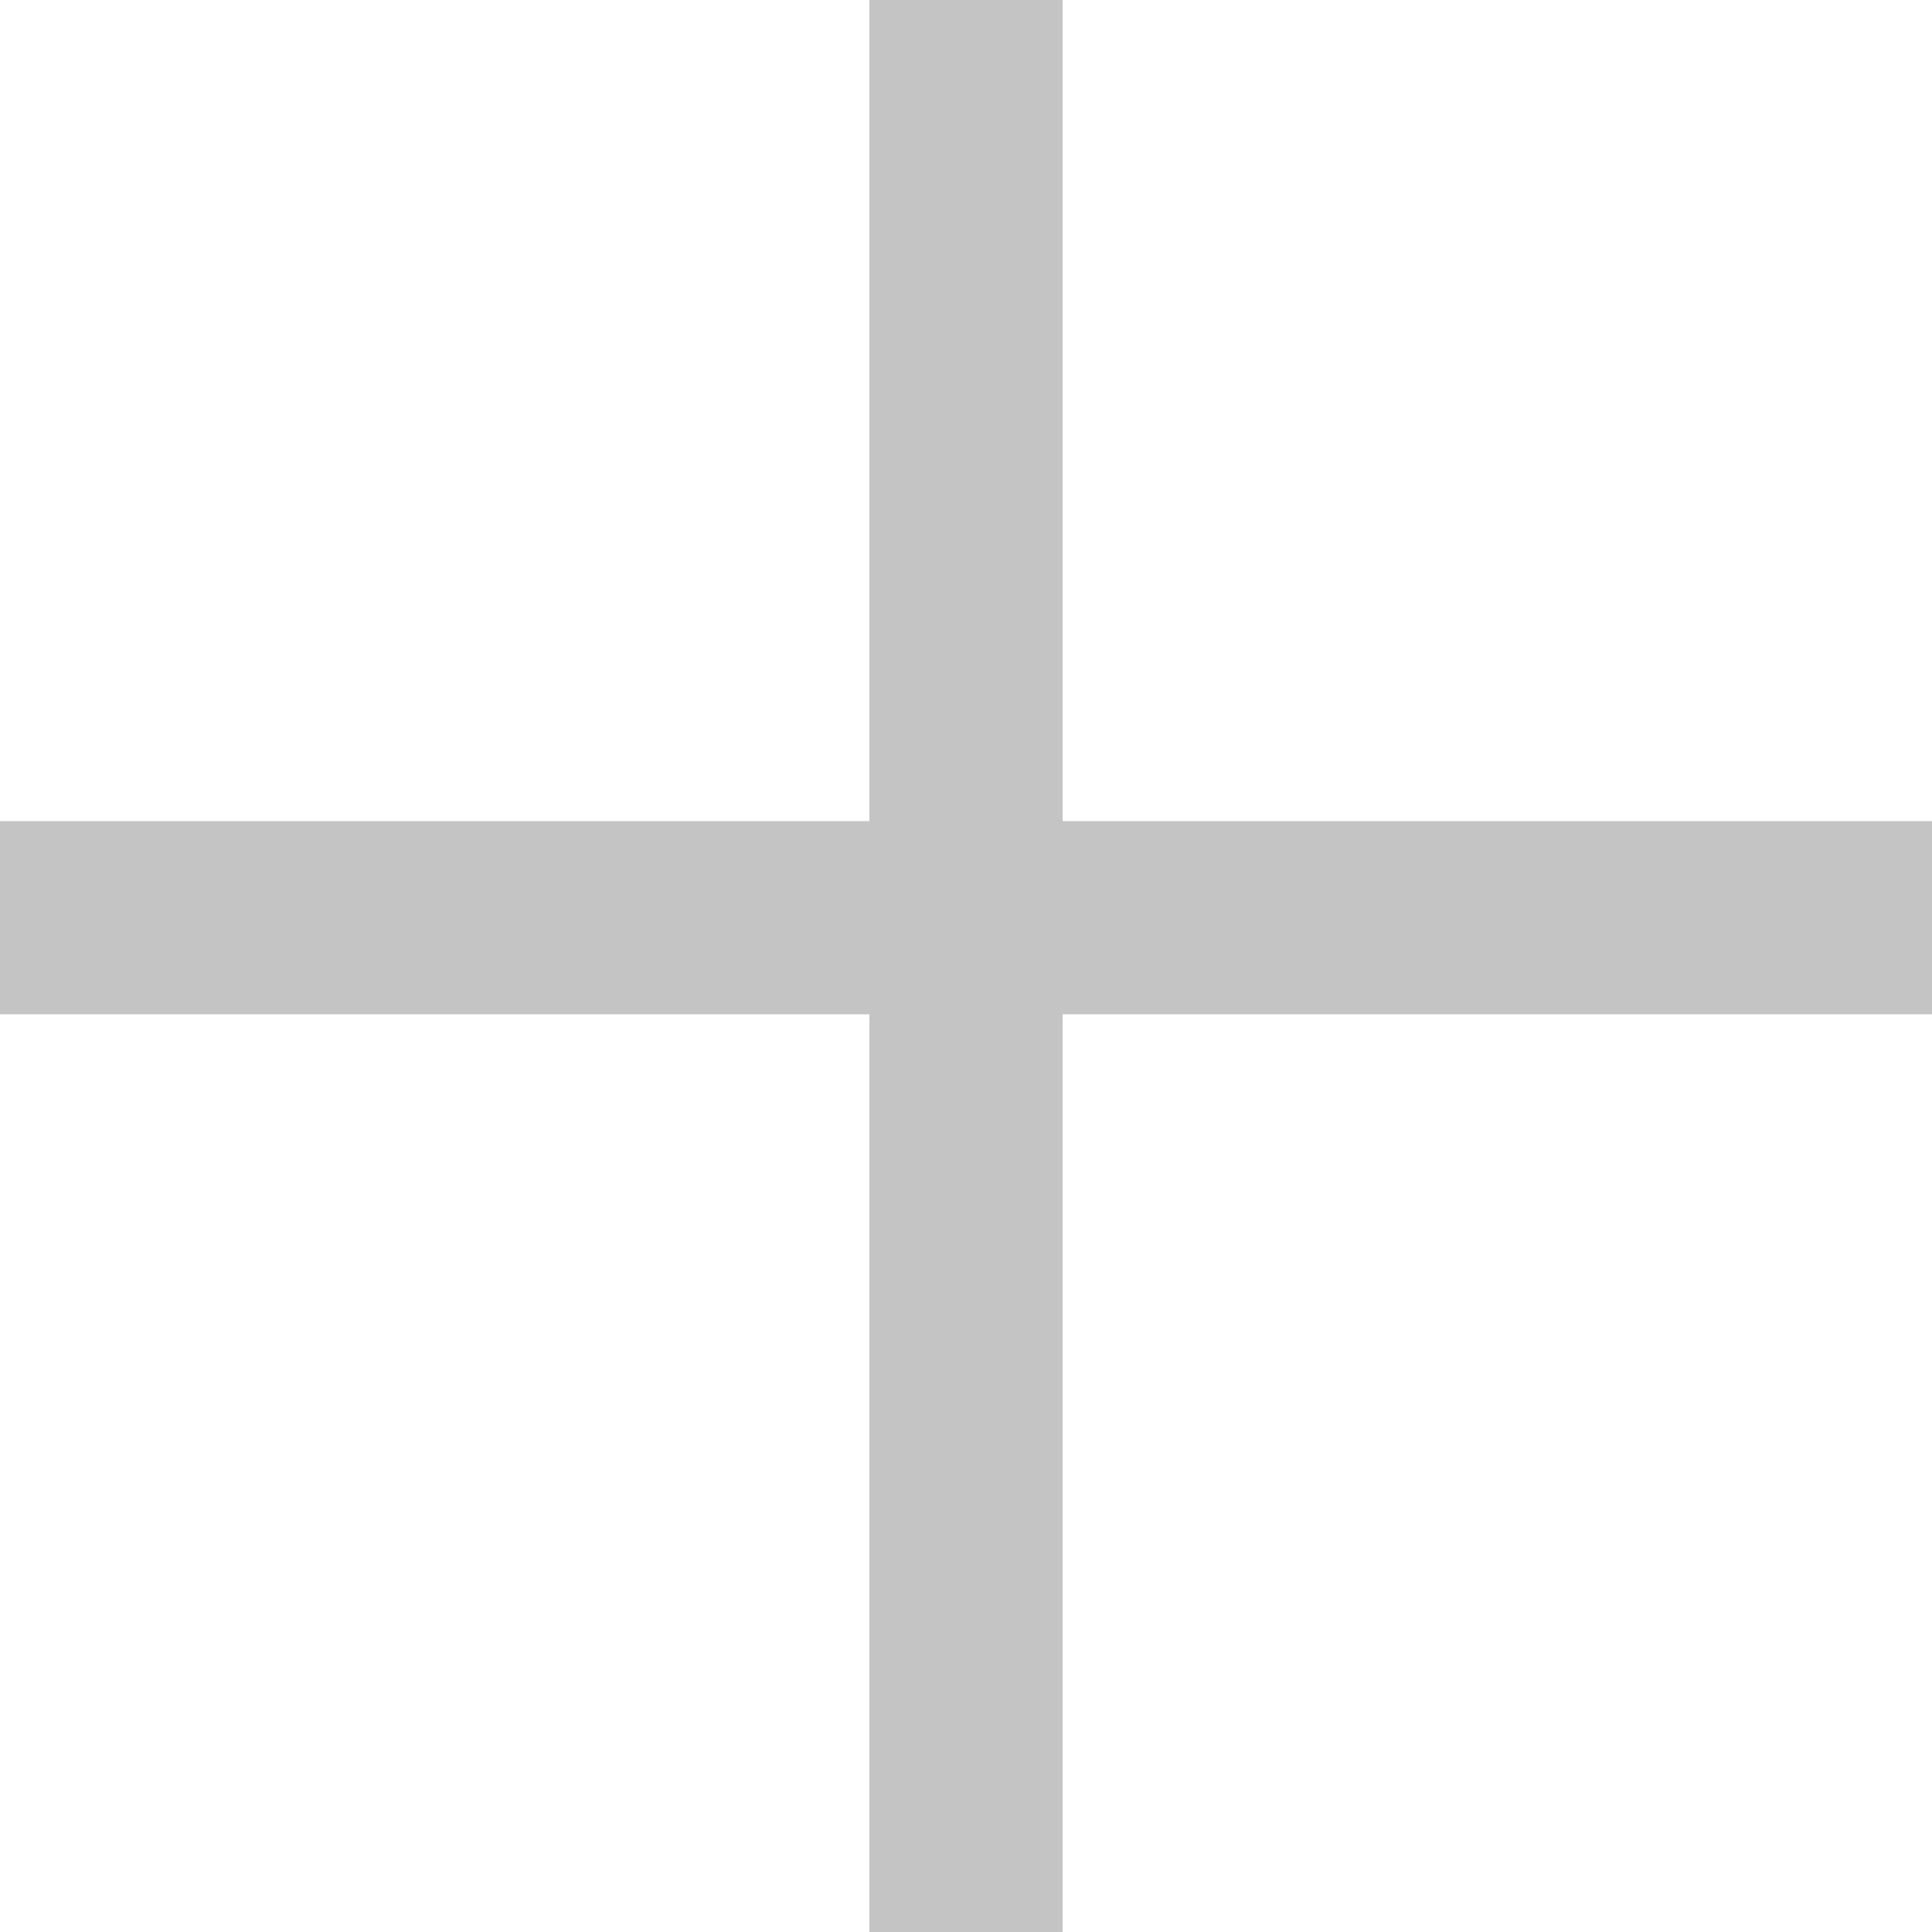
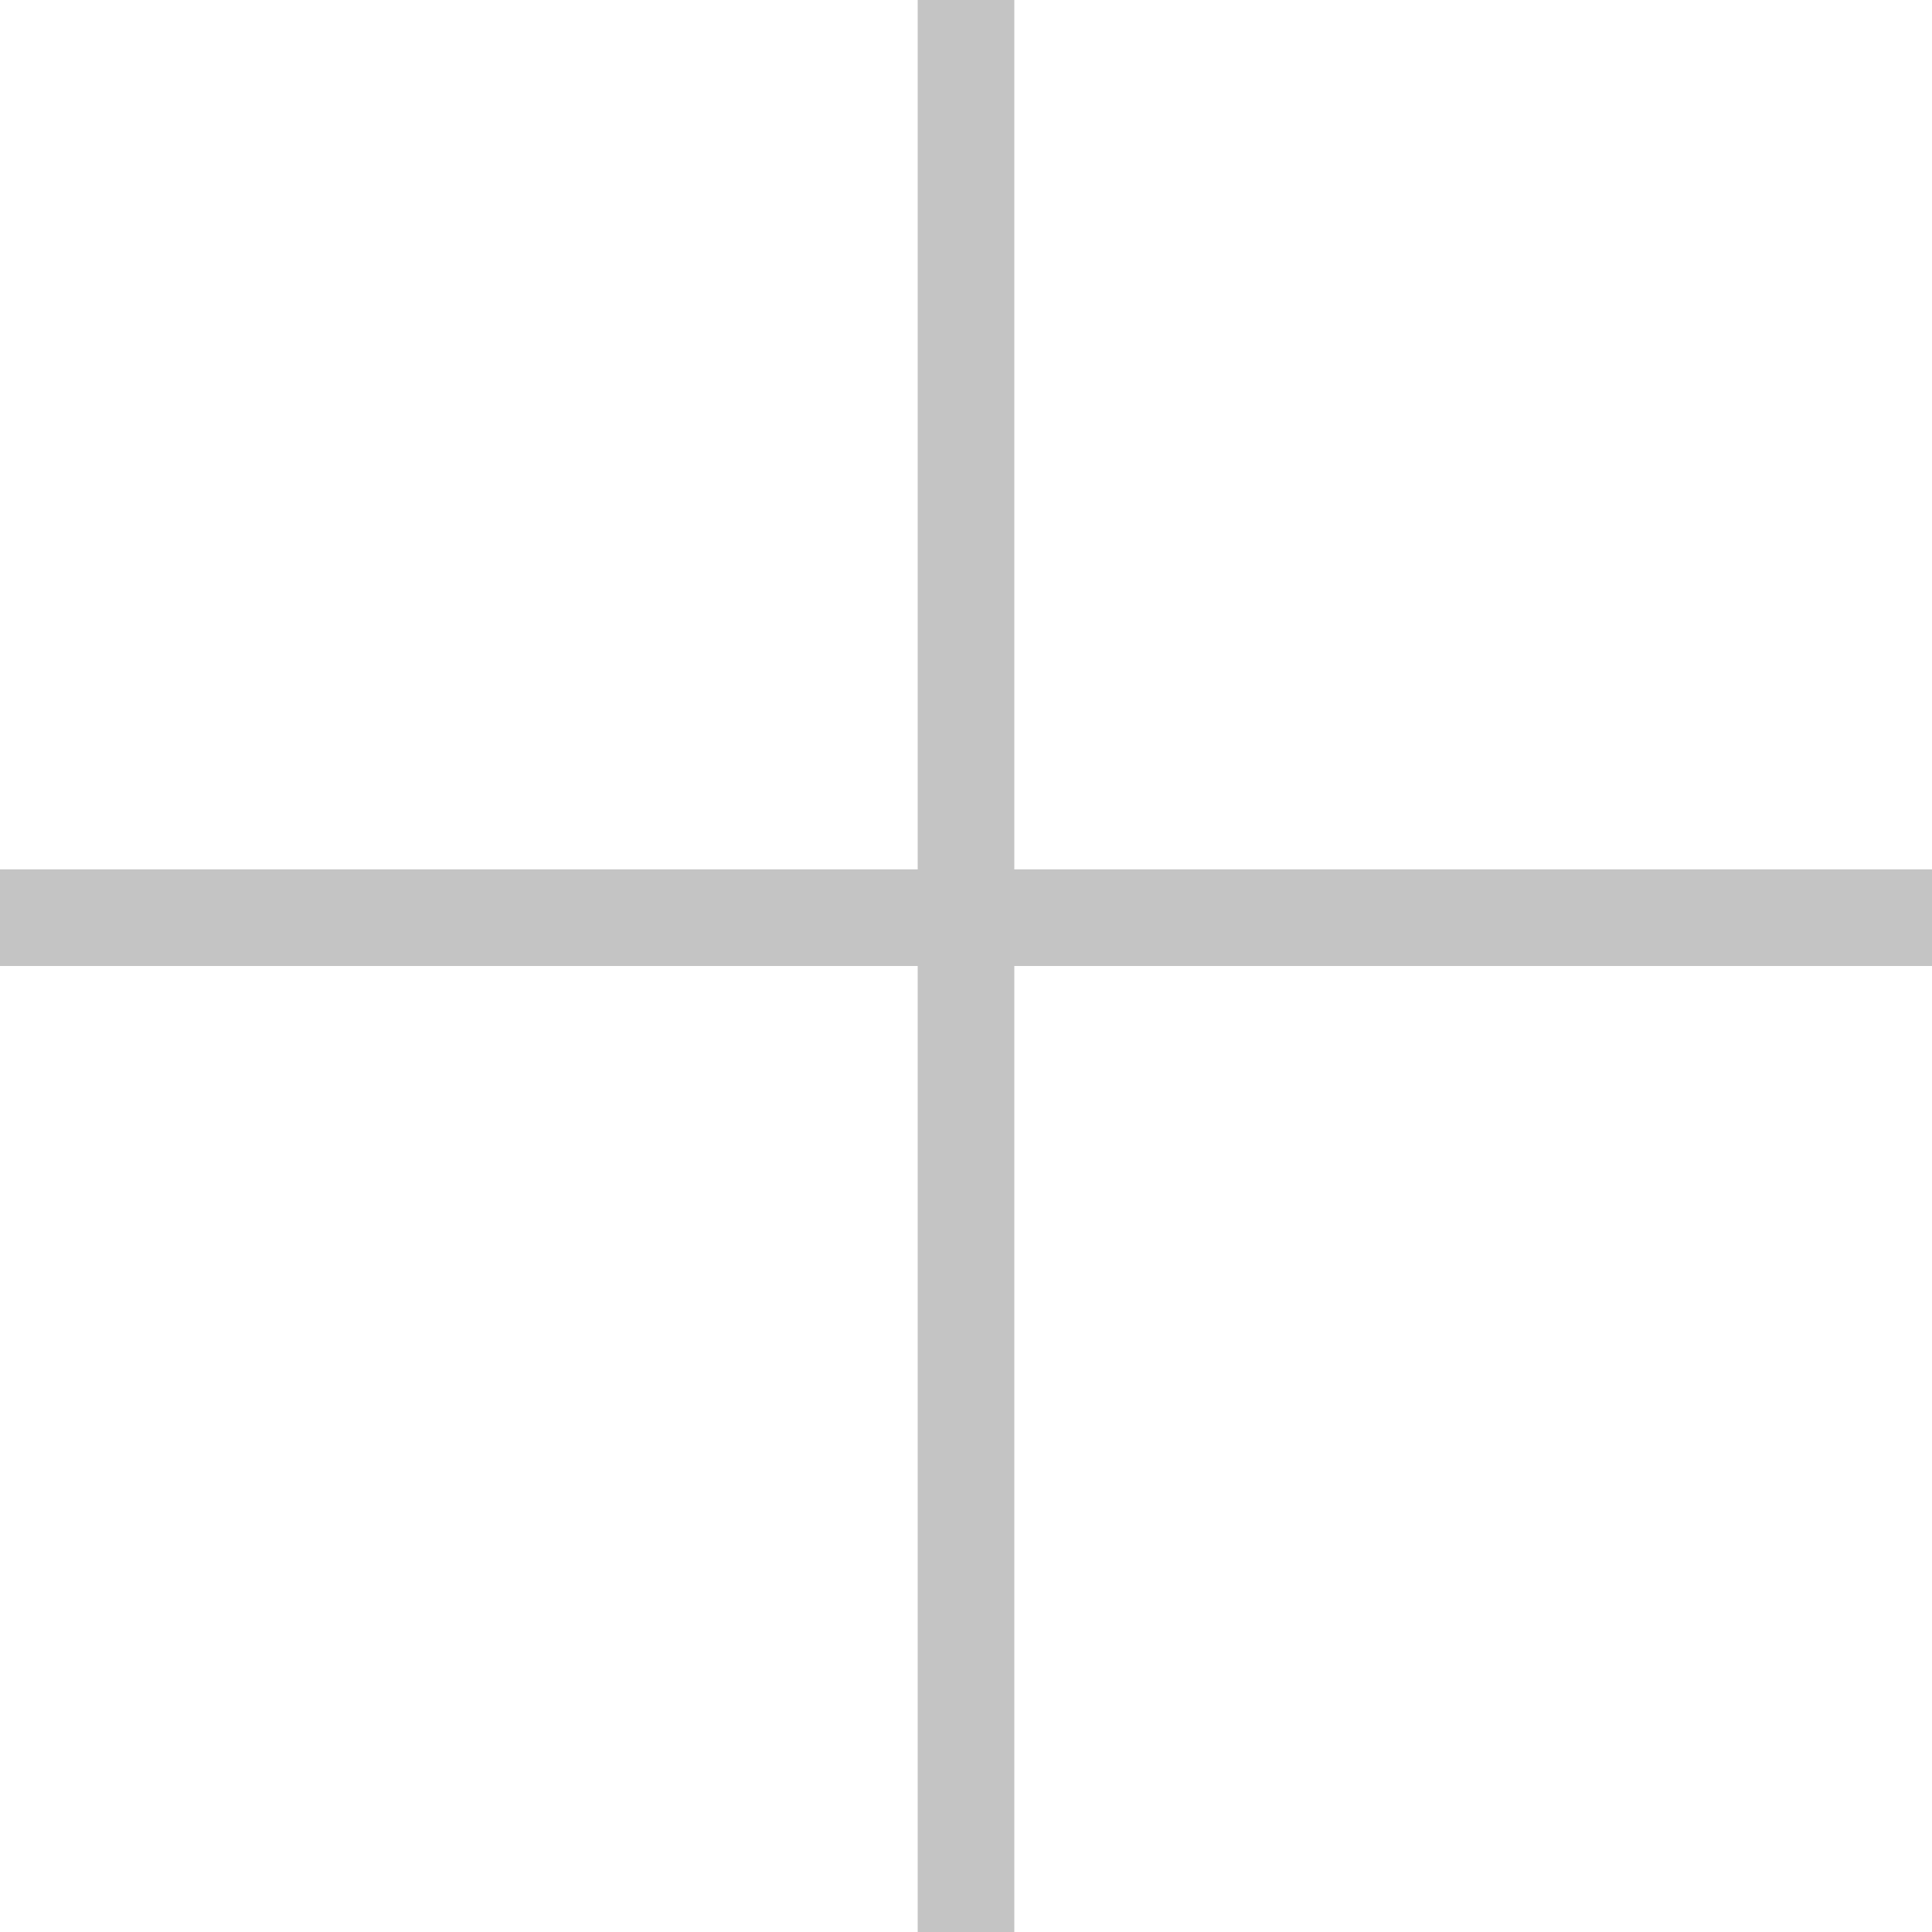
<svg xmlns="http://www.w3.org/2000/svg" width="20" height="20" viewBox="0 0 20 20" fill="none">
-   <path d="M0 9.5H20" stroke="#C4C4C4" stroke-width="2" />
-   <path d="M10 20L10 0" stroke="#C4C4C4" stroke-width="2" />
+   <path d="M0 9.5H20" stroke="#C4C4C4" strokeWidth="2" />
+   <path d="M10 20L10 0" stroke="#C4C4C4" strokeWidth="2" />
</svg>
